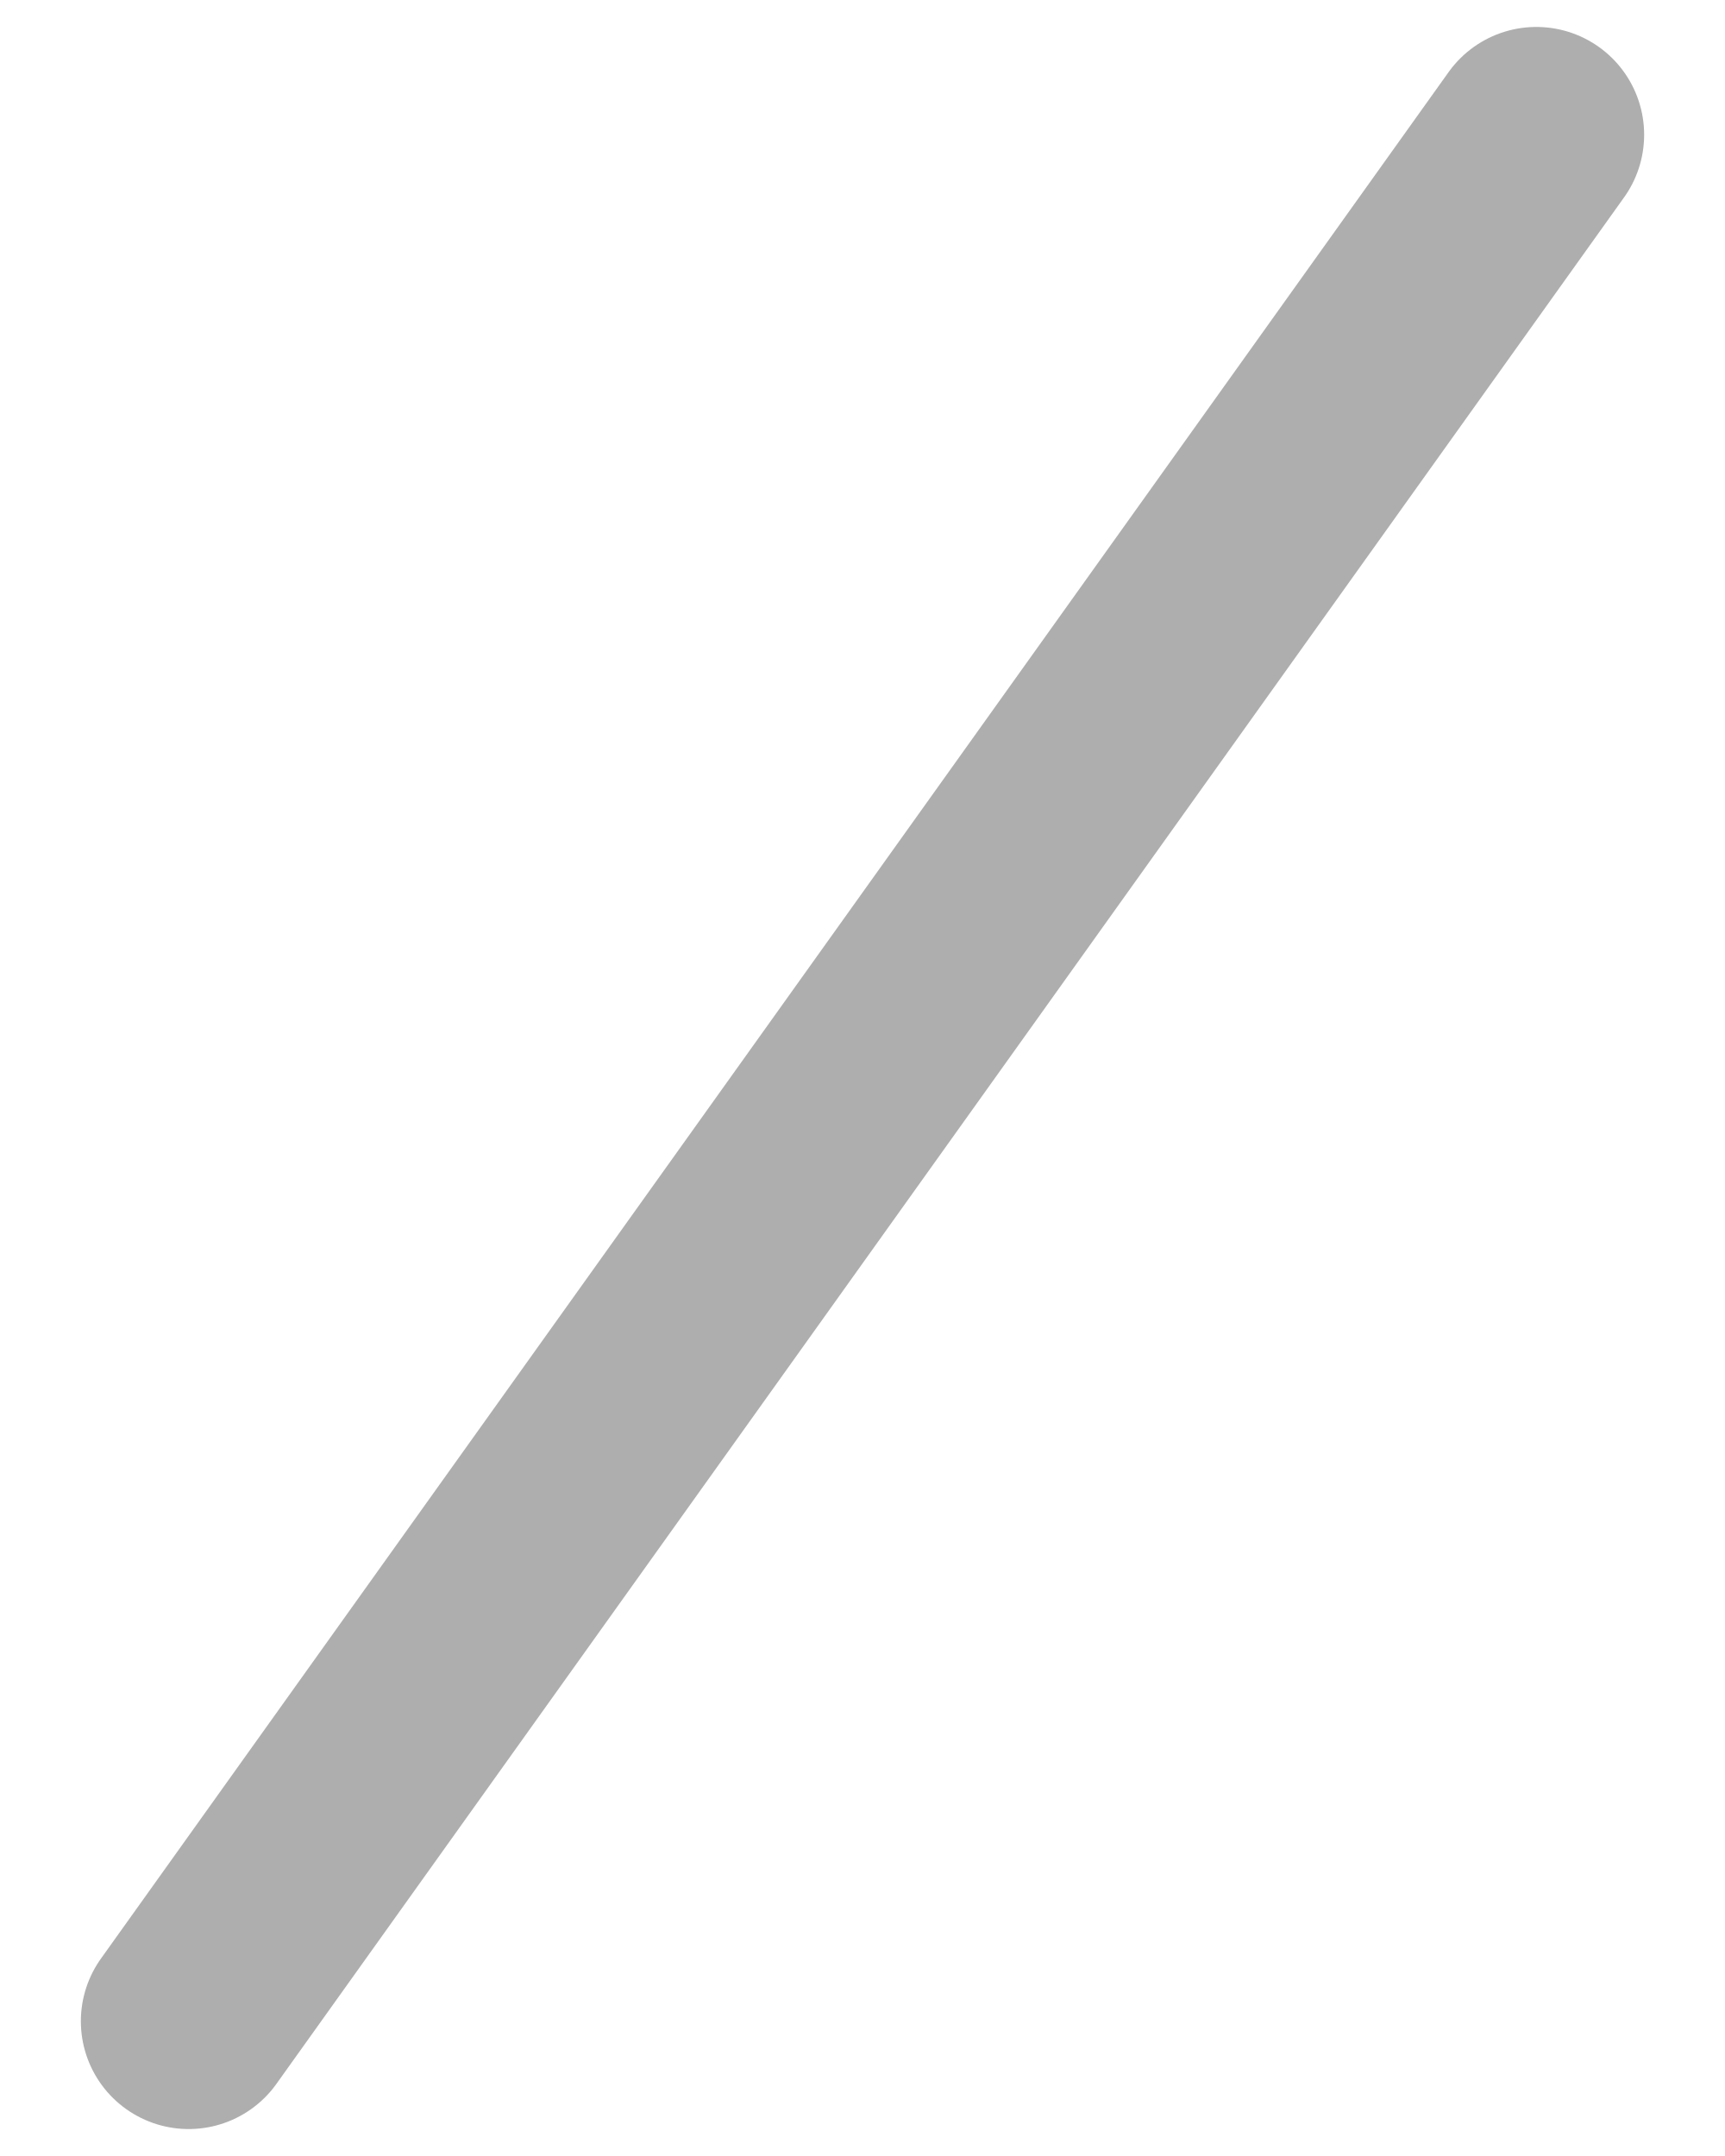
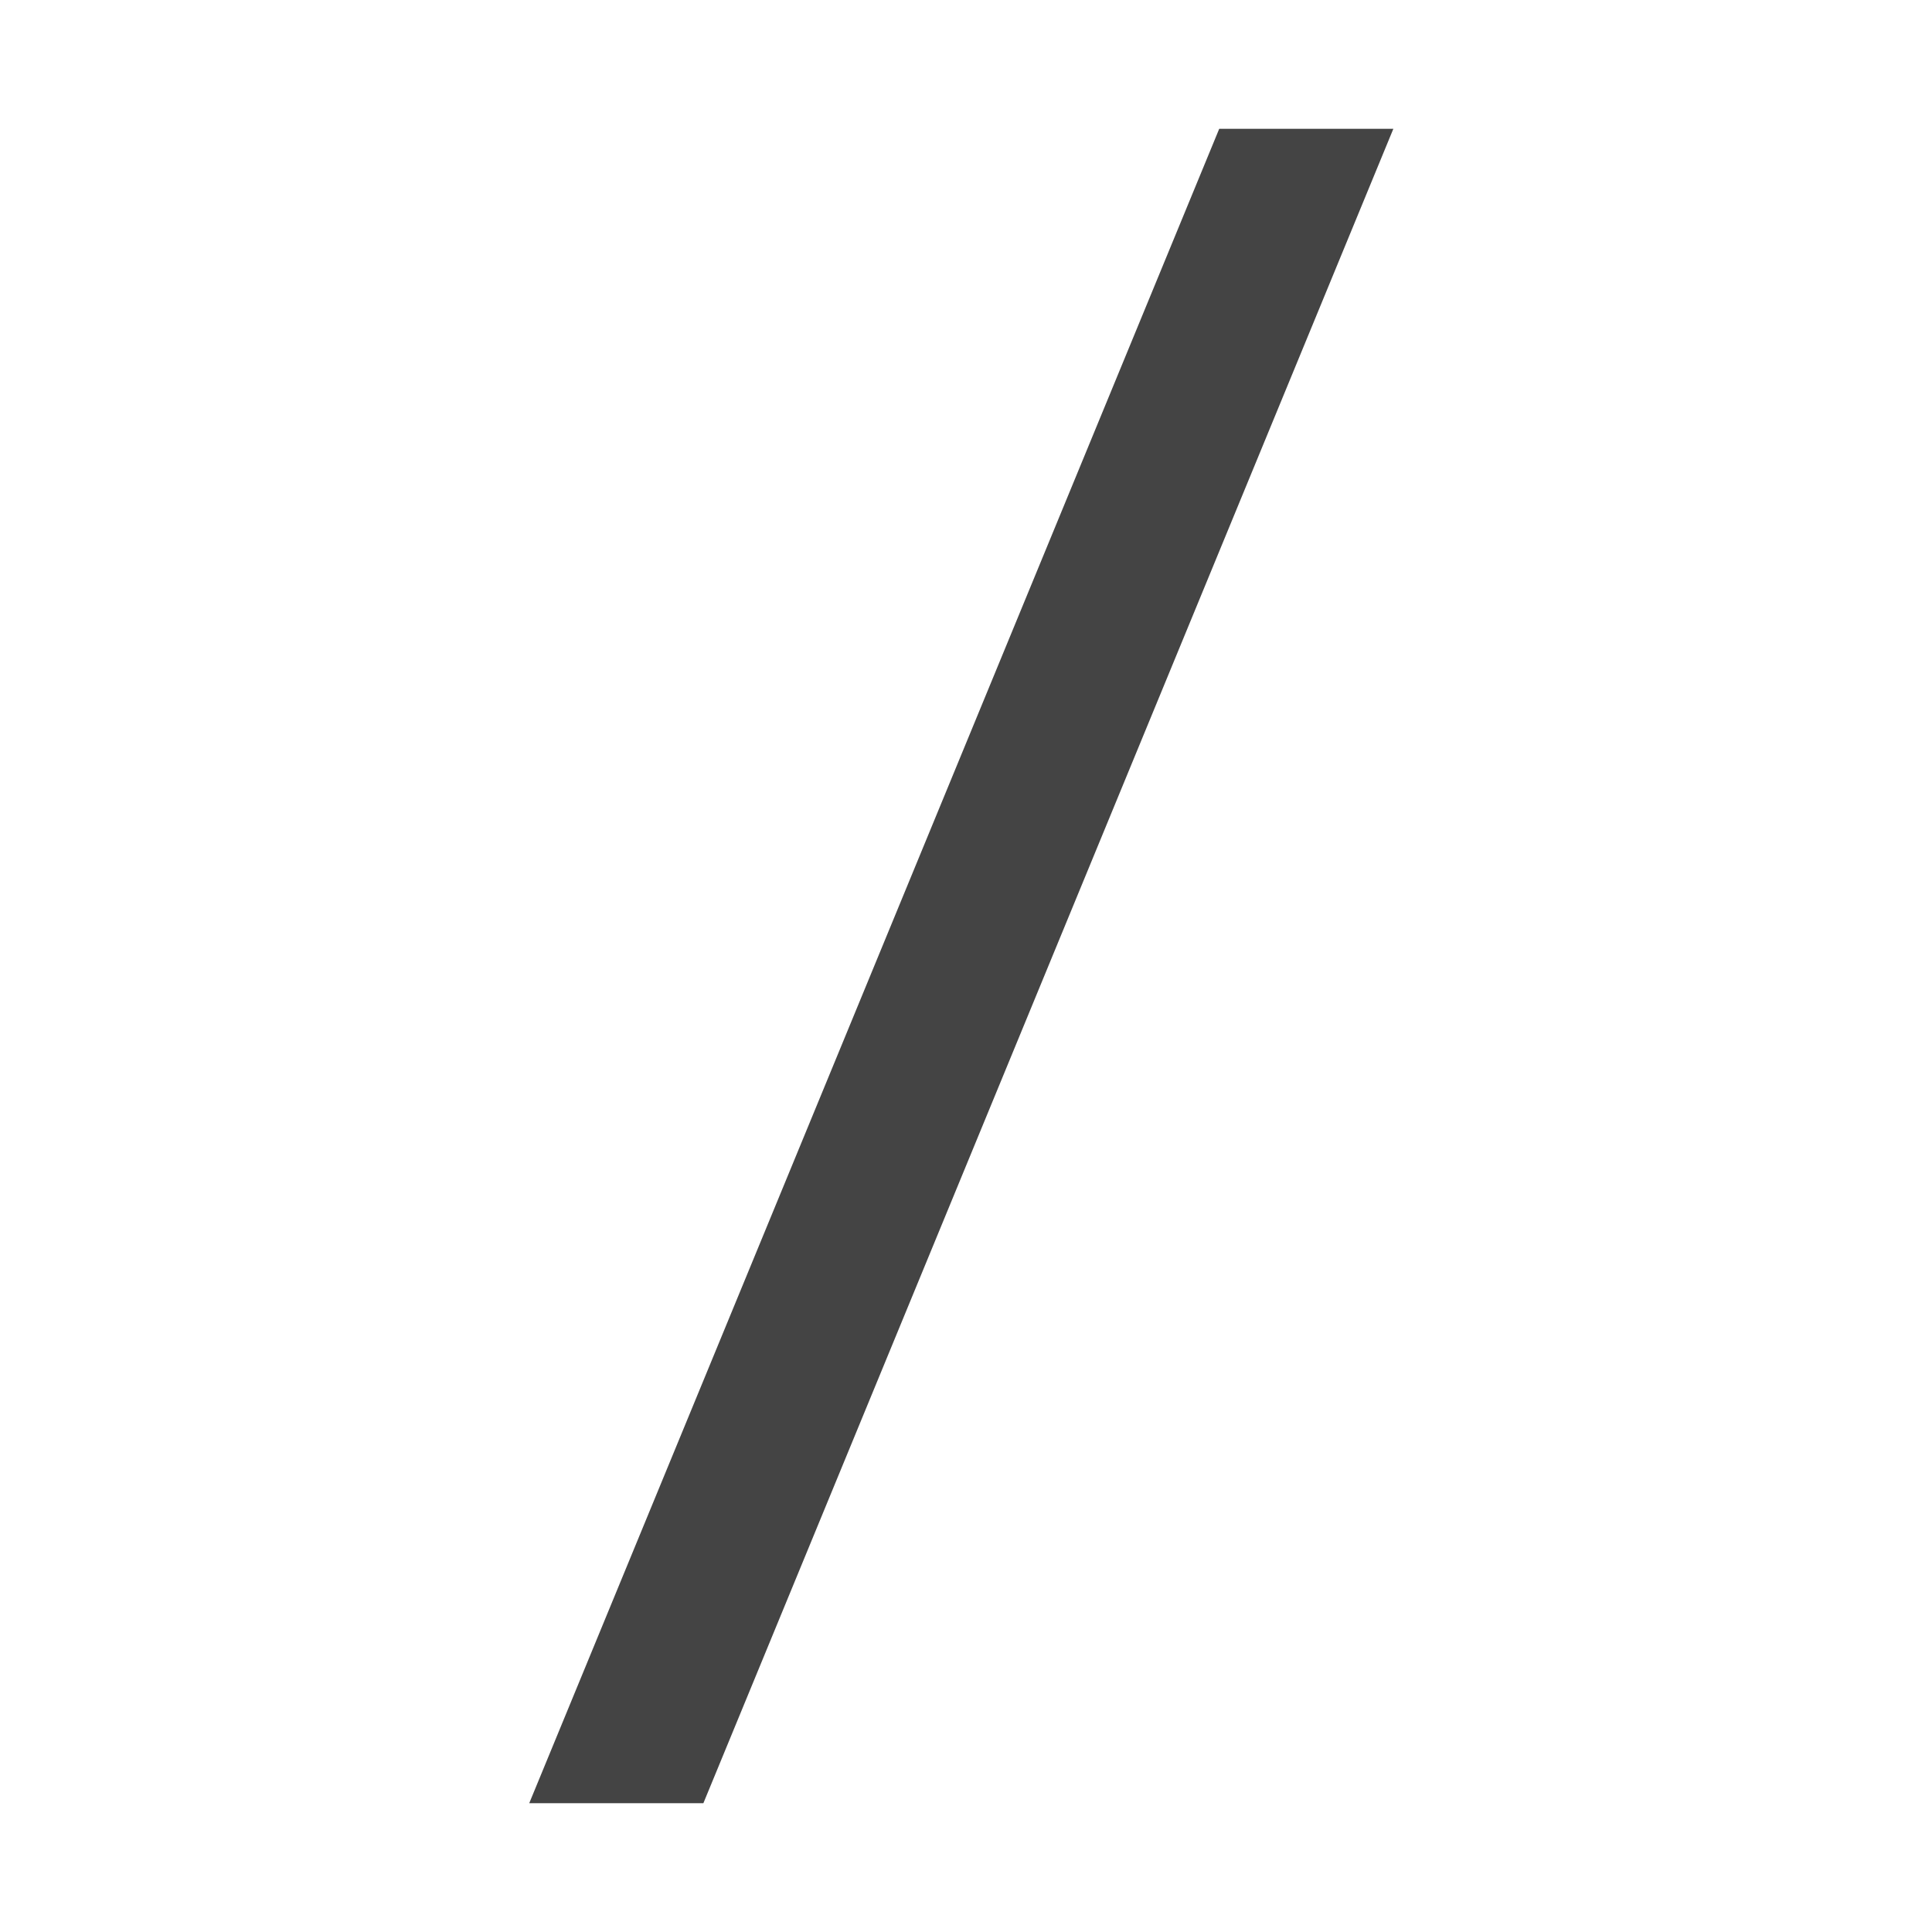
- <svg xmlns="http://www.w3.org/2000/svg" width="16" height="20" viewBox="0 0 16 20" fill="none">
-   <path d="M14.25 1.25L1.75 18.75" stroke="#AEAEAE" stroke-width="2" stroke-linecap="round" stroke-linejoin="round" />
+ <svg xmlns="http://www.w3.org/2000/svg" width="30" height="30" viewBox="0 0 15 15" fill="none">
+   <path fill-rule="evenodd" clip-rule="evenodd" d="M4.109 14L9.466 1H10.818L5.461 14H4.109Z" fill="#444" />
</svg>
